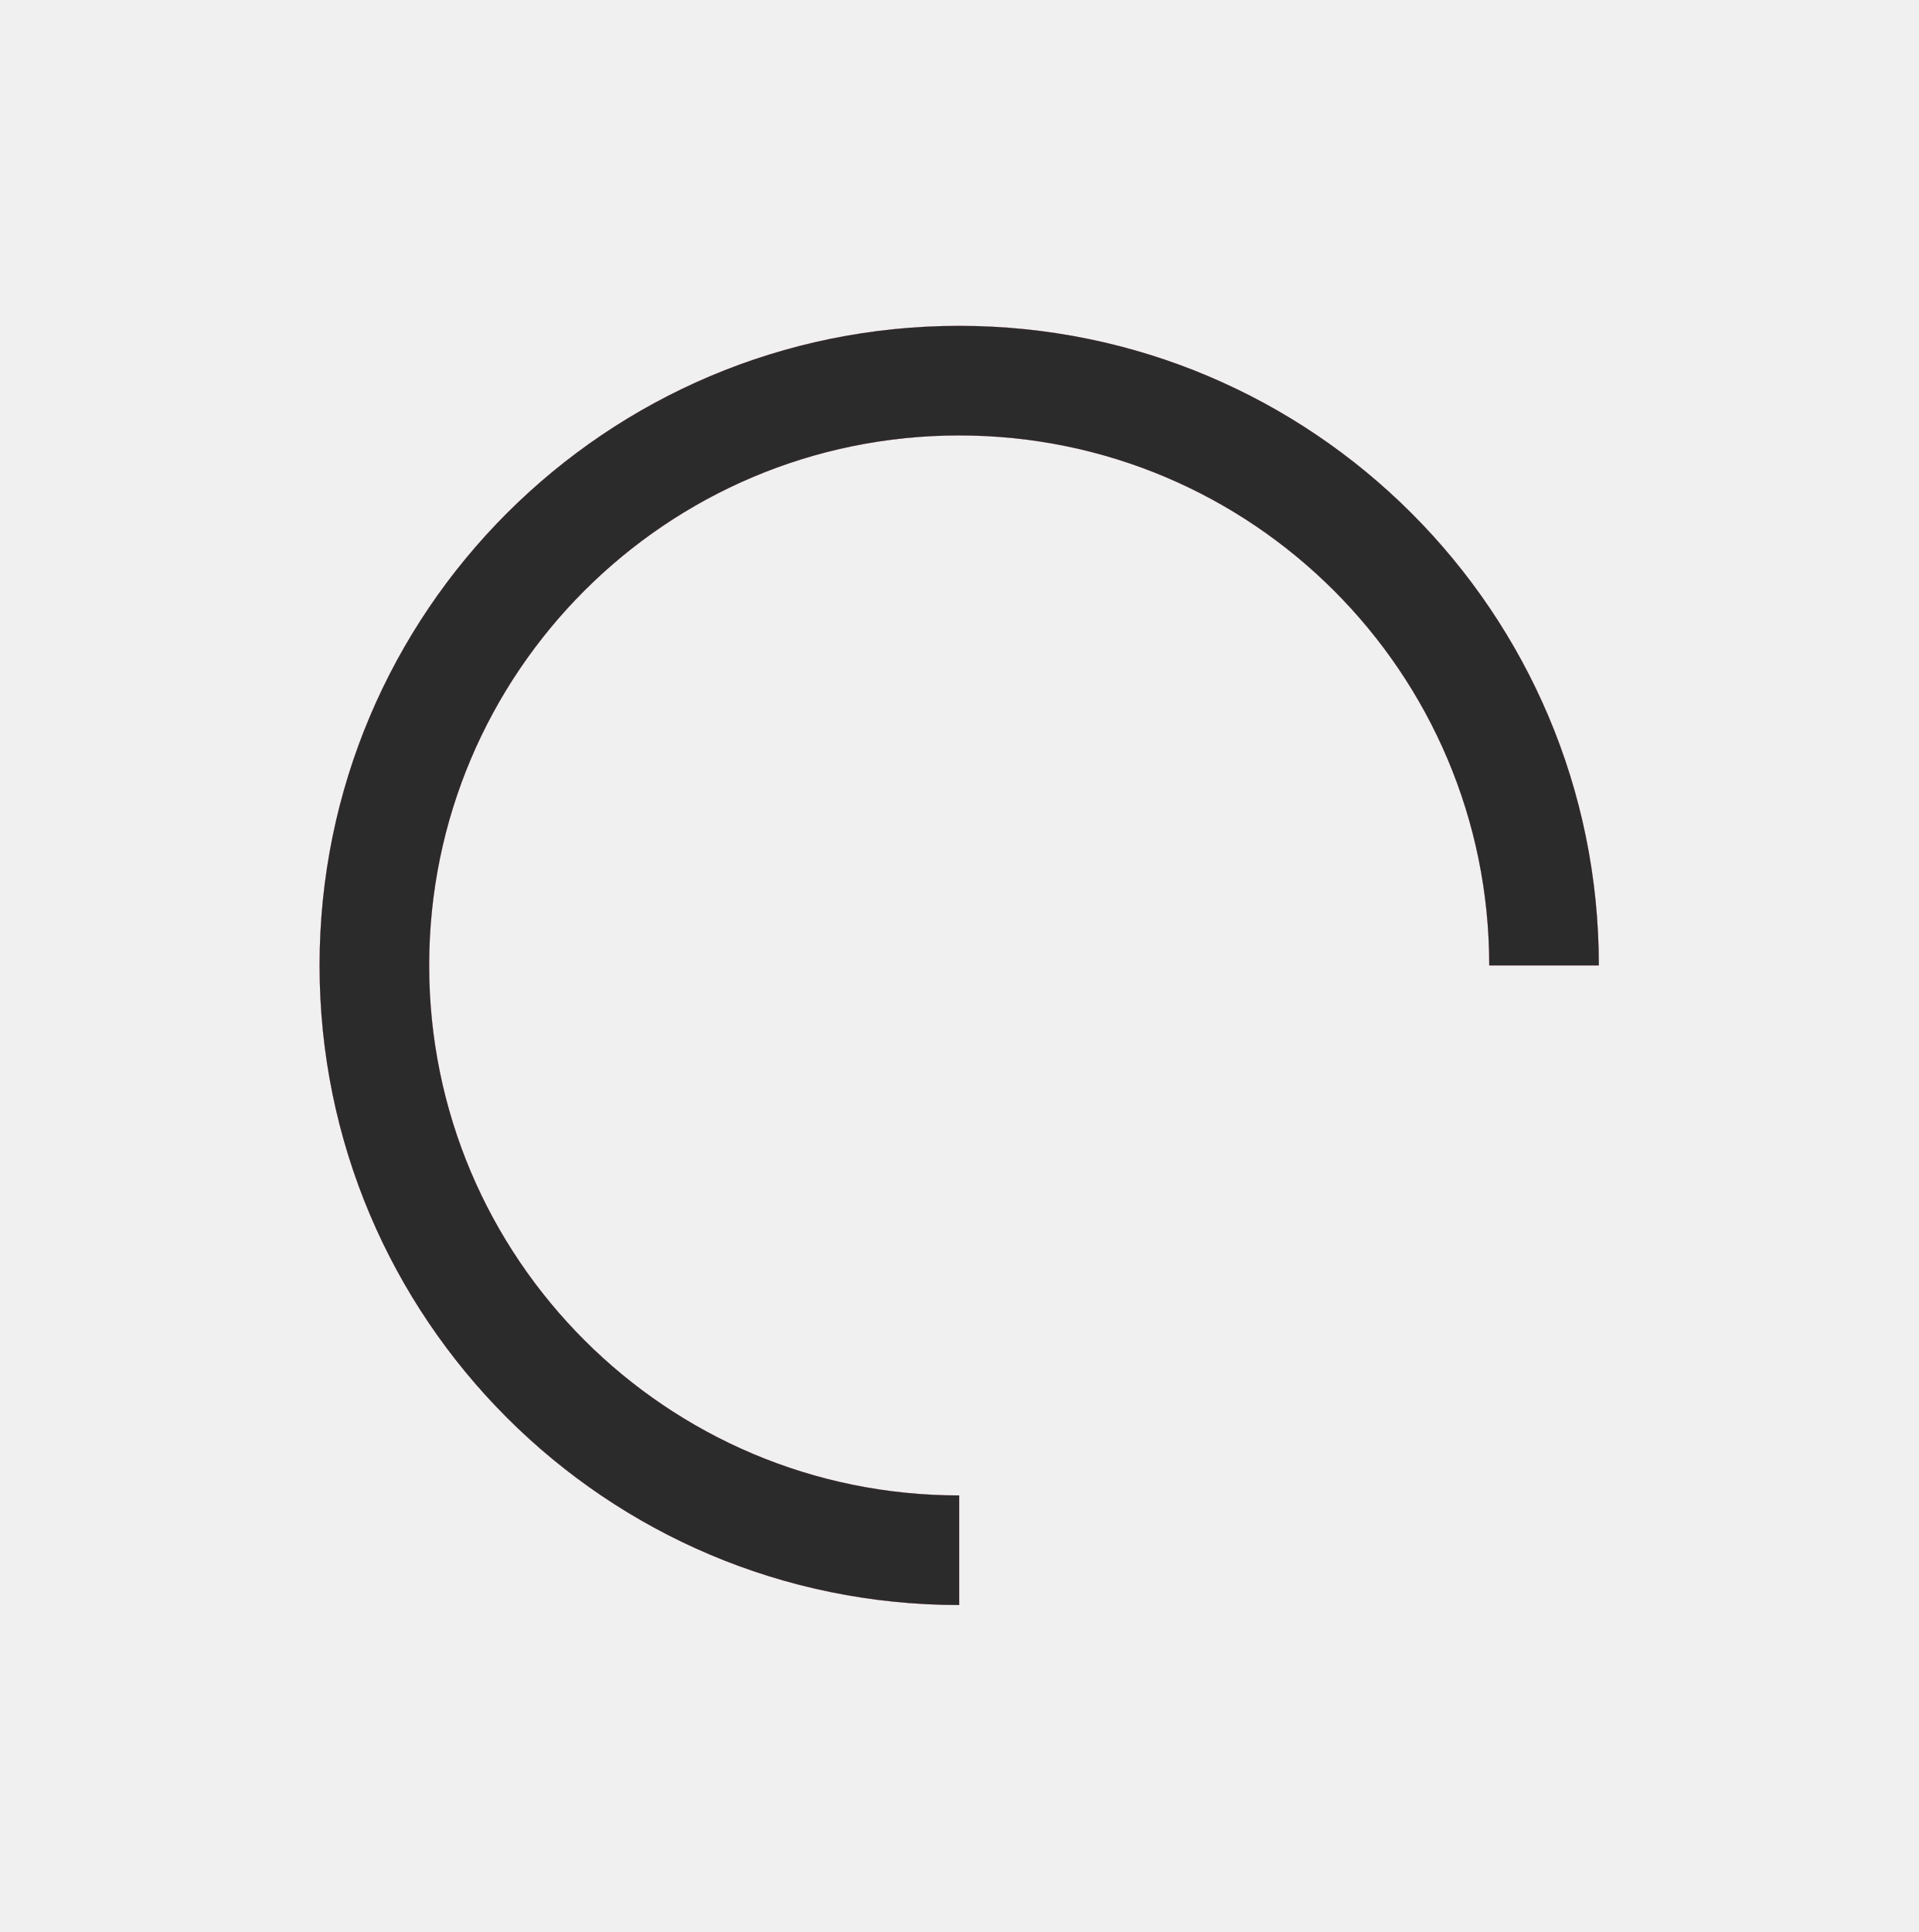
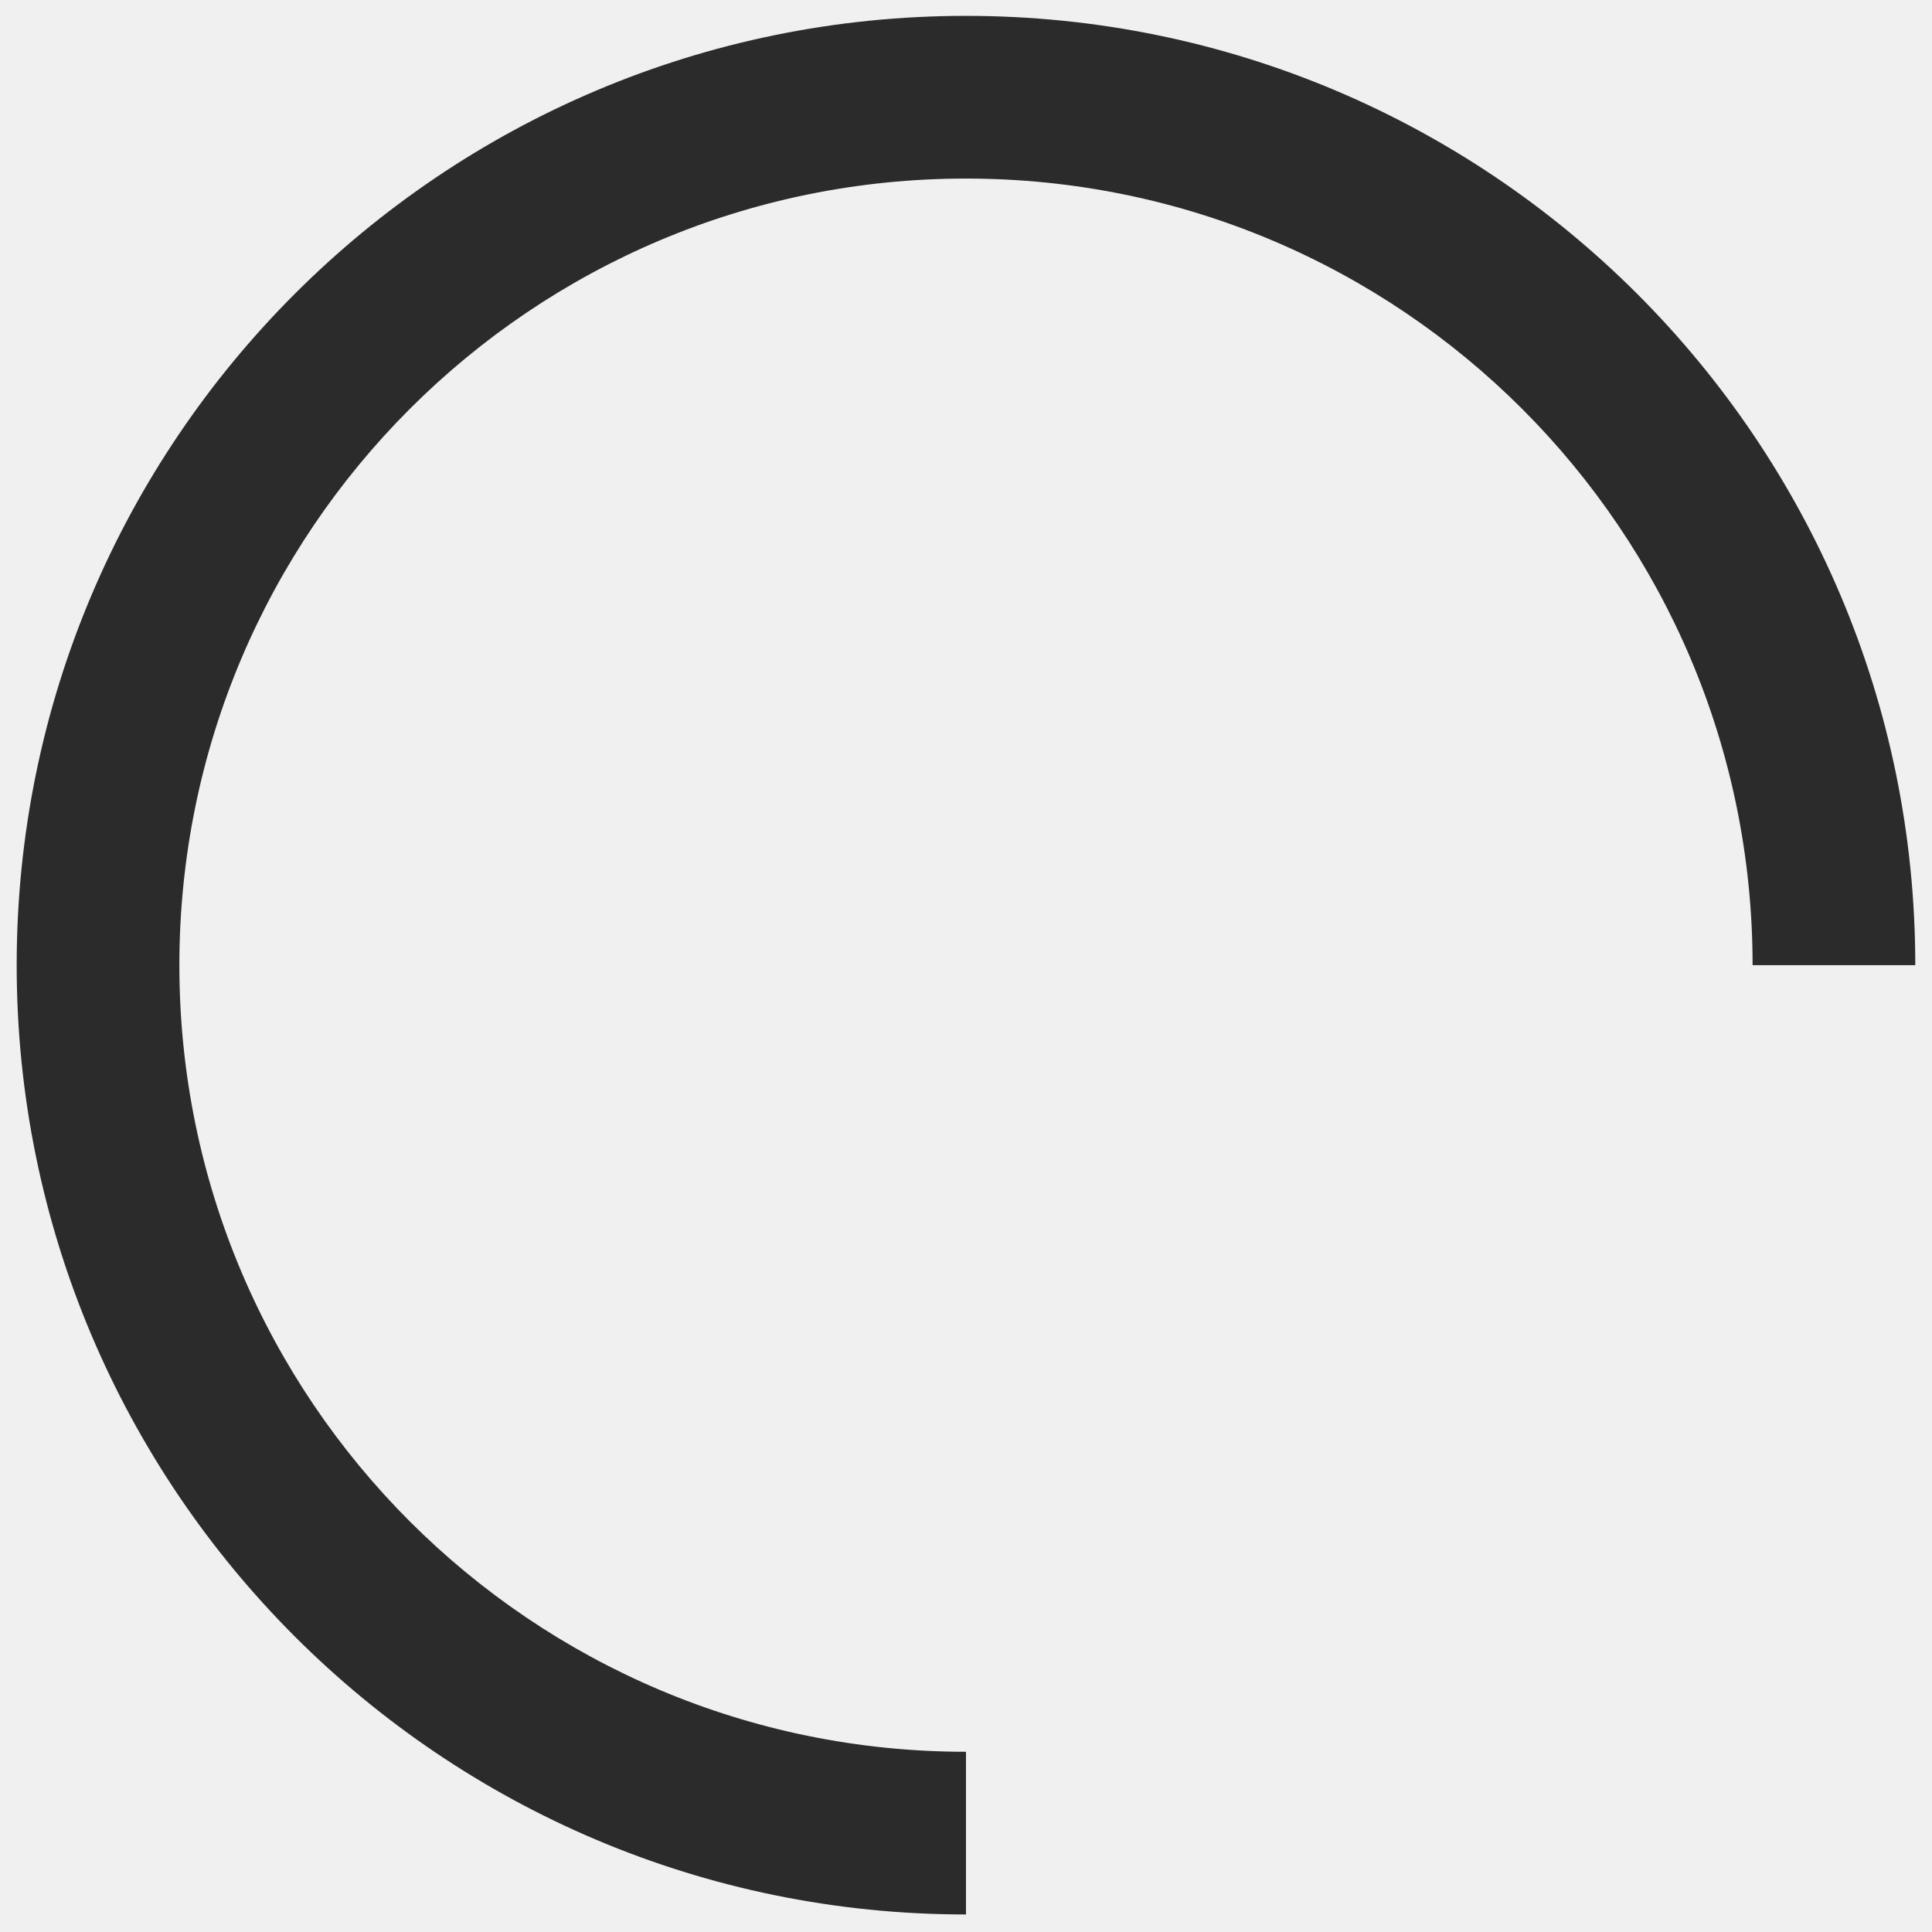
- <svg xmlns="http://www.w3.org/2000/svg" xmlns:xlink="http://www.w3.org/1999/xlink" width="140" height="141" viewBox="0 0 140 141" version="1.1">
-   <g id="Canvas" transform="translate(-2314 -3926)">
-     <g id="loading">
-       <g id="loading">
-         <use xlink:href="#path0_fill" transform="translate(2337.32 3949.78)" fill="#E91E63" />
-         <use xlink:href="#path0_fill" transform="translate(2337.32 3949.78)" fill="#FFFFFF" />
-         <use xlink:href="#path0_fill" transform="translate(2337.32 3949.78)" fill="#2B2B2B" />
+ <svg xmlns="http://www.w3.org/2000/svg" xmlns:xlink="http://www.w3.org/1999/xlink" width="94" height="94" viewBox="0 0 94 95" version="1.1">
+   <g id="Canvas" transform="translate(-2337 -3949)">
+     <g id="text and markup">
+ </g>
+     <g id="3 Receiver App loading">
+       <clipPath id="clip-0" clip-rule="evenodd">
+         <path d="M 1424 3246.46L 3344 3246.46L 3344 4326.46L 1424 4326.46L 1424 3246.46Z" fill="#FFFFFF" />
+       </clipPath>
+       <g id="HDTV" clip-path="url(#clip-0)">
+         <g id="loading">
+           <g id="loading">
+             <use xlink:href="#path0_fill" transform="translate(2337.32 3949.78)" fill="#2B2B2B" />
+           </g>
+         </g>
      </g>
    </g>
  </g>
  <defs>
    <path id="path0_fill" fill-rule="evenodd" d="M 46.679 85.358C 25.317 85.358 8 68.041 8 46.679C 8 25.317 25.317 8 46.679 8C 68.041 8 85.358 25.317 85.358 46.679L 93.358 46.679C 93.358 20.899 72.459 0 46.679 0C 20.899 0 0 20.899 0 46.679C 0 72.459 20.899 93.358 46.679 93.358L 46.679 85.358Z" />
  </defs>
</svg>
